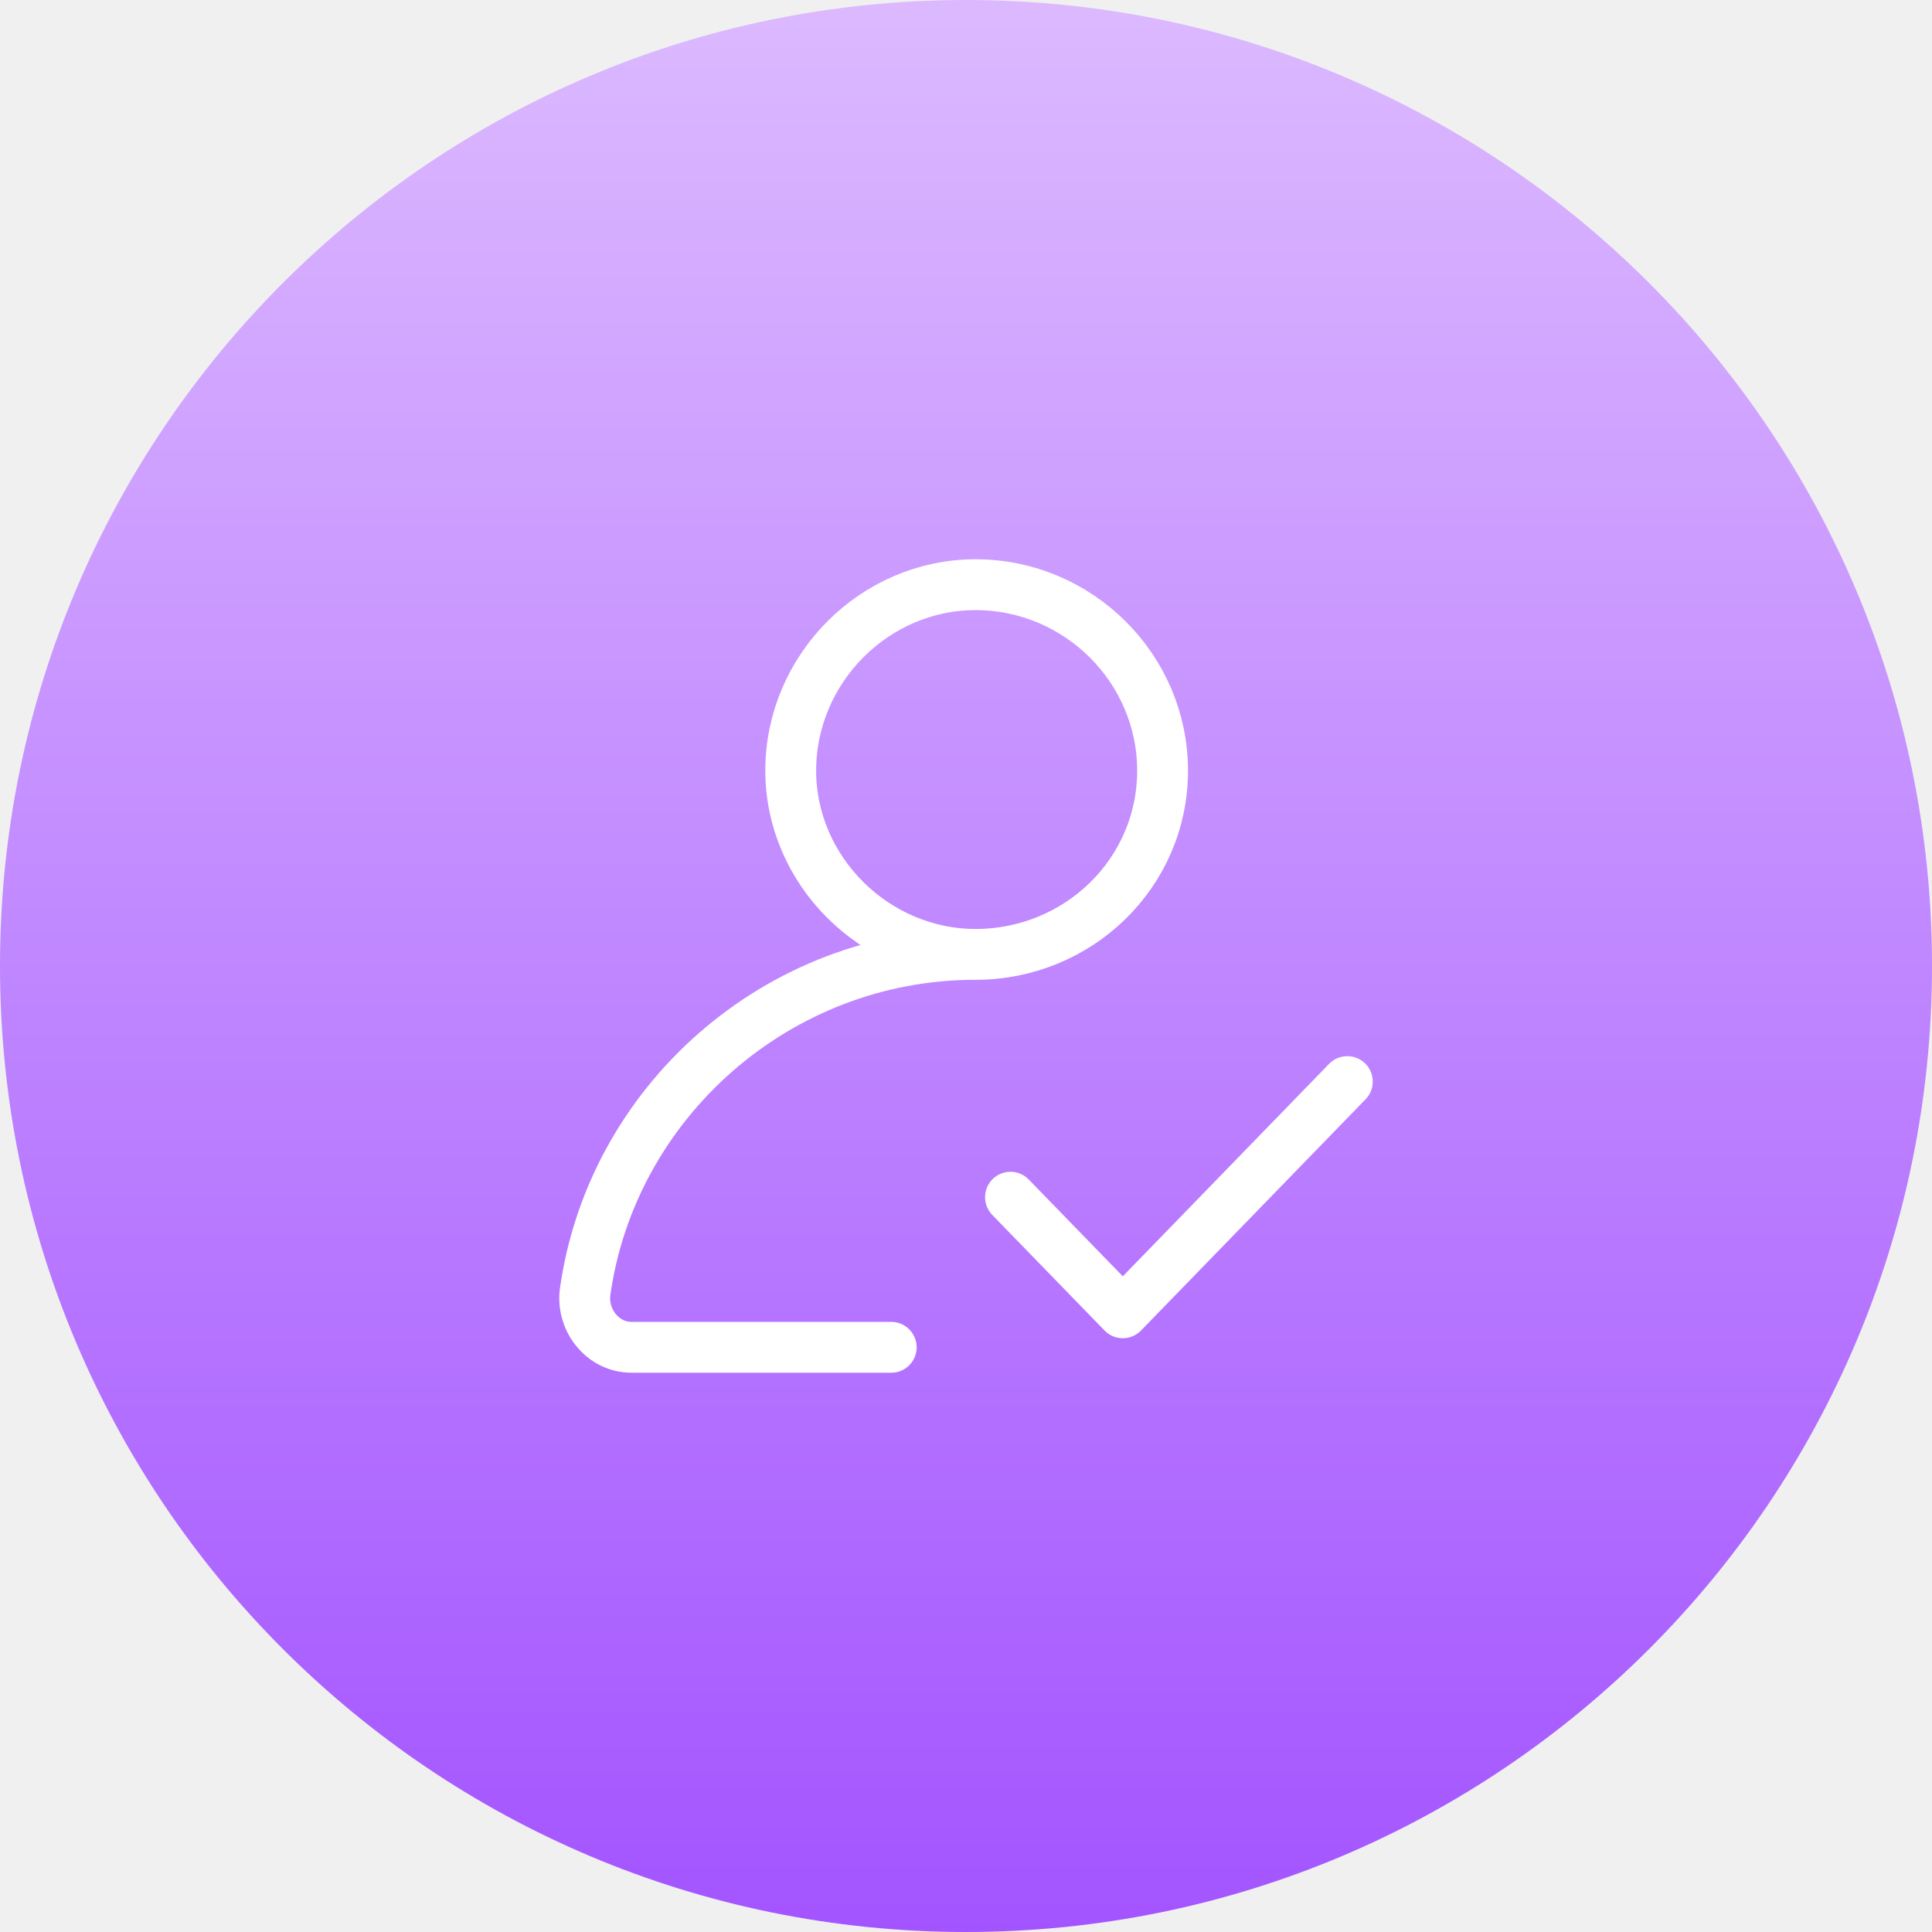
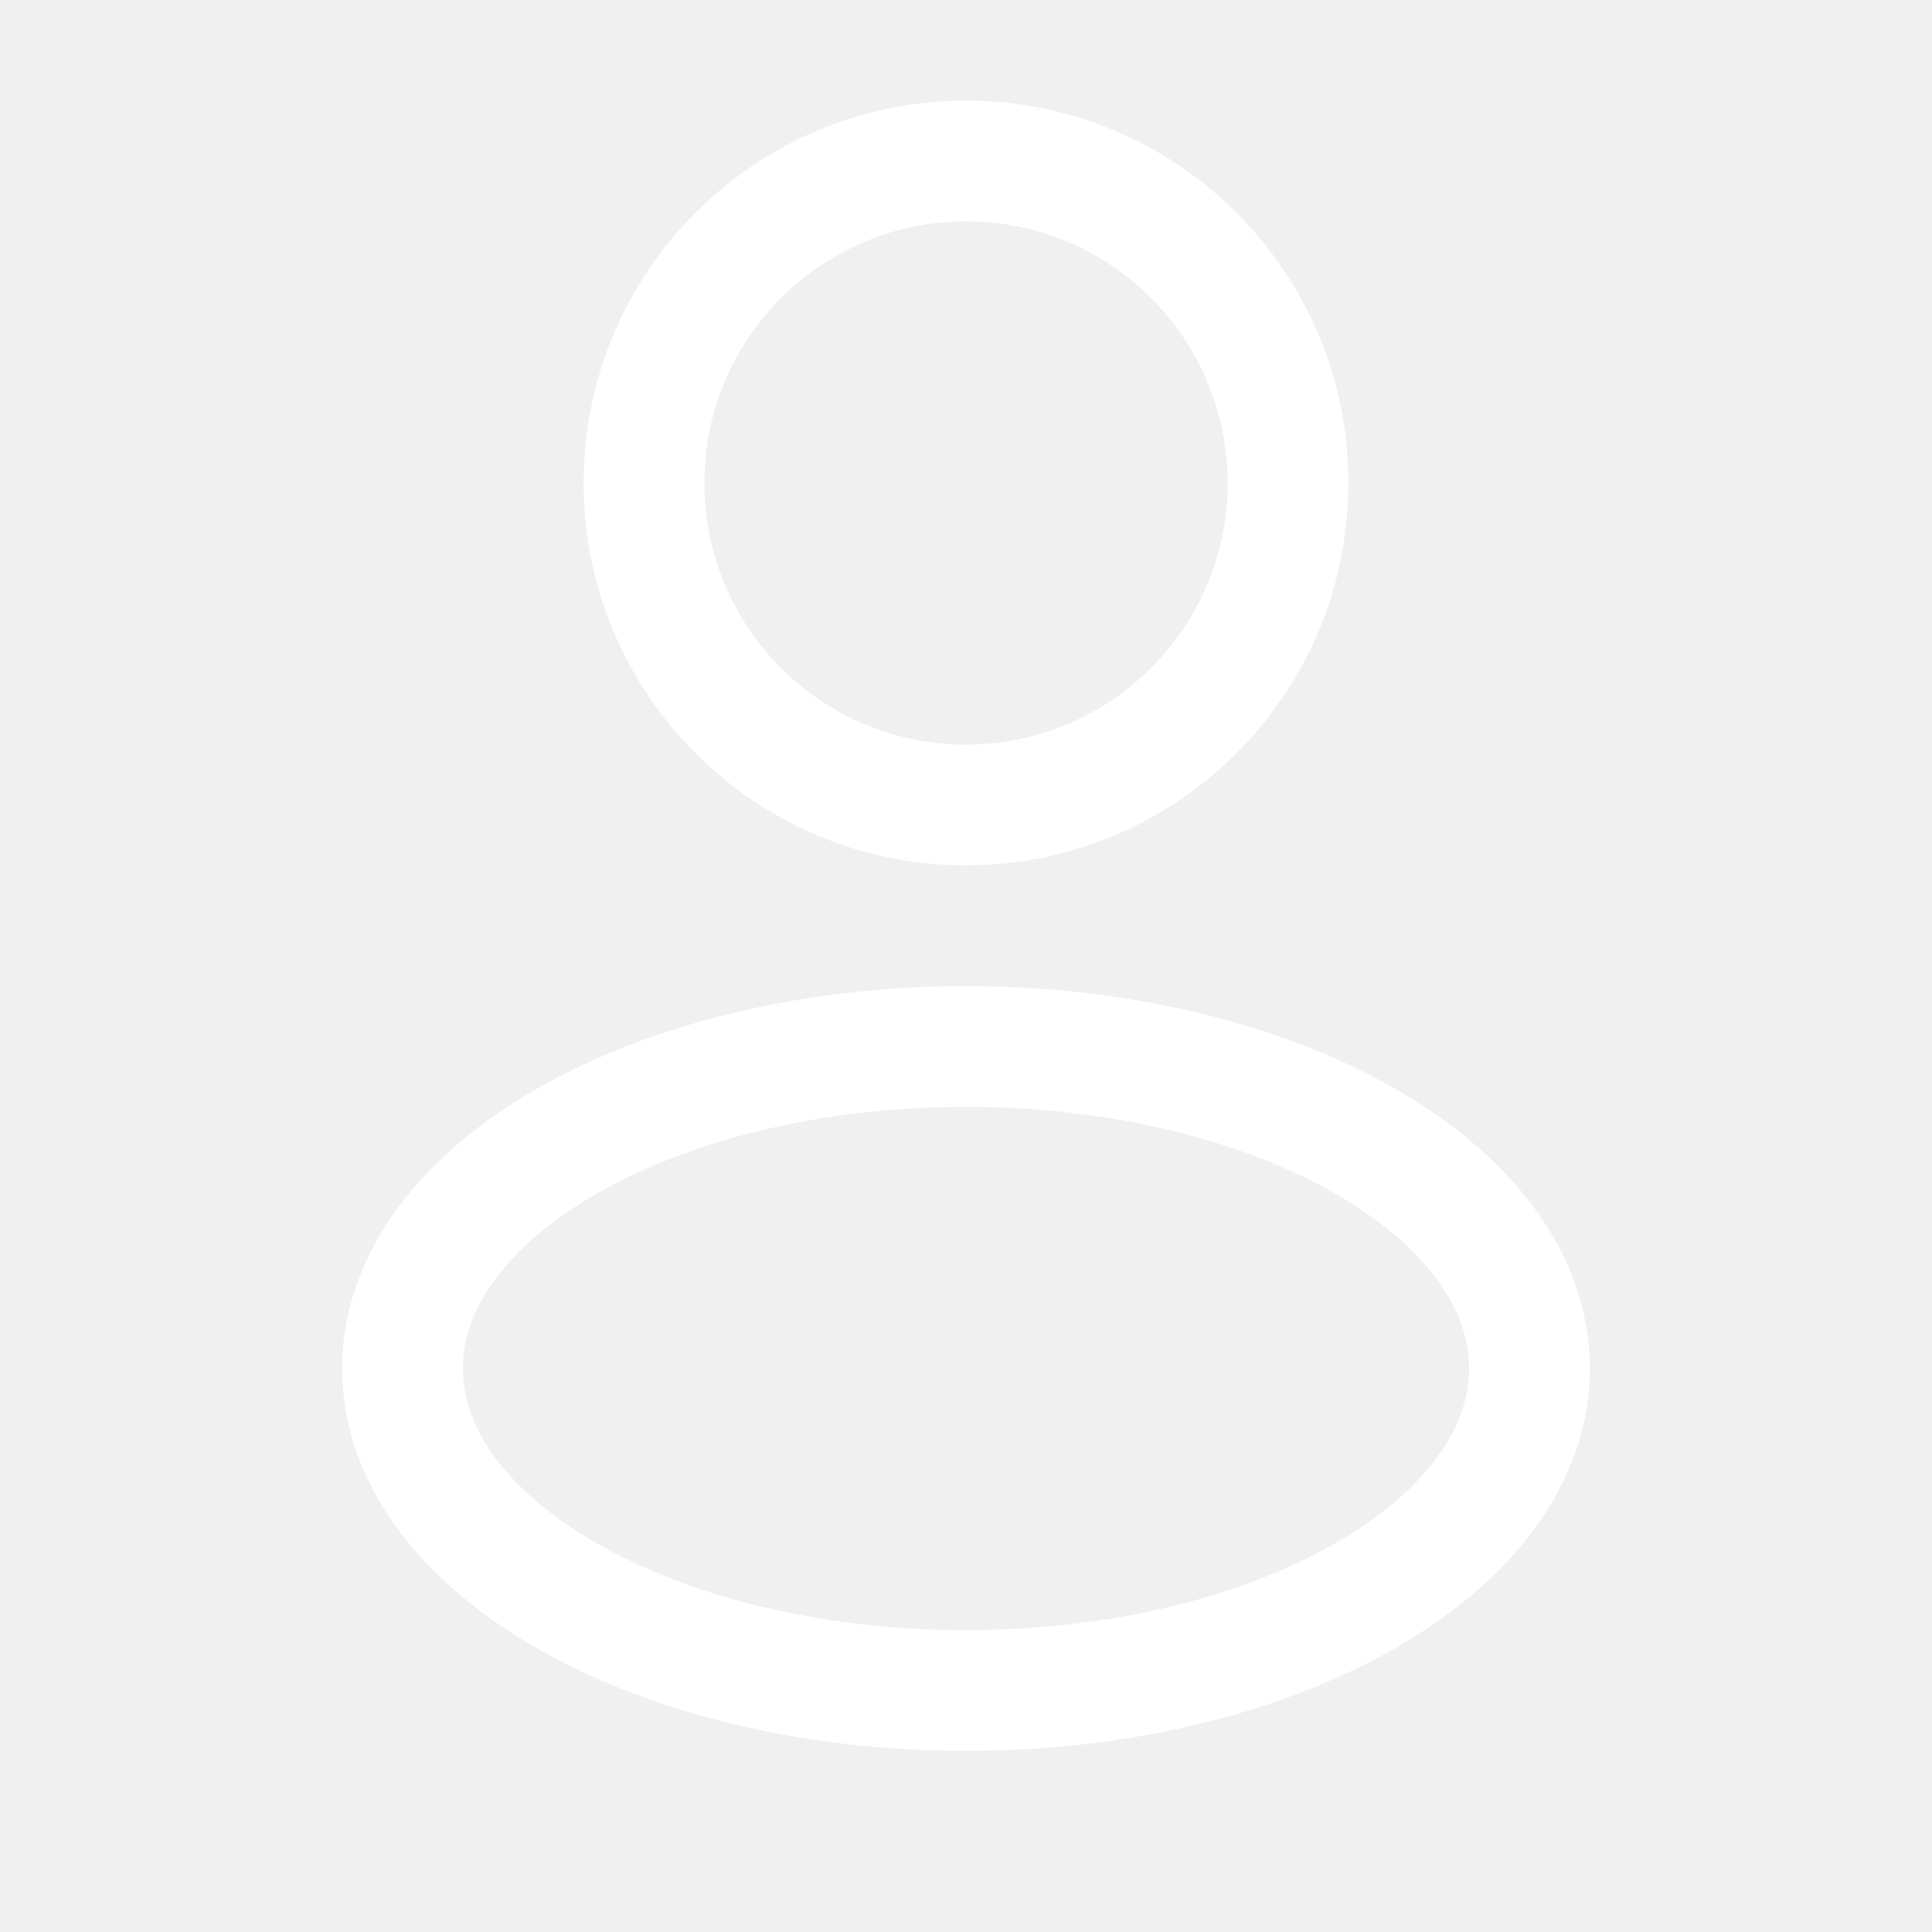
- <svg xmlns="http://www.w3.org/2000/svg" width="76" height="76" viewBox="0 0 76 76" fill="none">
-   <rect width="76" height="76" rx="38" fill="url(#paint0_linear_1303_205)" />
-   <path d="M35.059 53H24.847C23.743 53 22.915 51.994 23.007 50.896C24.019 43.396 30.551 37.542 38.37 37.542M39.75 47.095L44.168 51.642L53 42.547M45.733 30.317C45.733 34.342 42.421 37.543 38.373 37.543C34.417 37.543 31.105 34.251 31.105 30.317C31.105 26.293 34.417 23 38.373 23C42.421 23 45.733 26.293 45.733 30.317Z" stroke="white" stroke-width="2" stroke-linecap="round" stroke-linejoin="round" />
-   <defs>
-     <linearGradient id="paint0_linear_1303_205" x1="38" y1="0" x2="38" y2="76" gradientUnits="userSpaceOnUse">
-       <stop stop-color="#DCB9FF" />
-       <stop offset="1" stop-color="#A354FF" />
-     </linearGradient>
-   </defs>
+ <svg xmlns="http://www.w3.org/2000/svg" width="24" height="24" viewBox="0 0 24 24" fill="none">
+   <circle cx="12" cy="6" r="4" stroke="white" stroke-width="1.5" />
+   <ellipse cx="12" cy="17" rx="7" ry="4" stroke="white" stroke-width="1.5" />
</svg>
